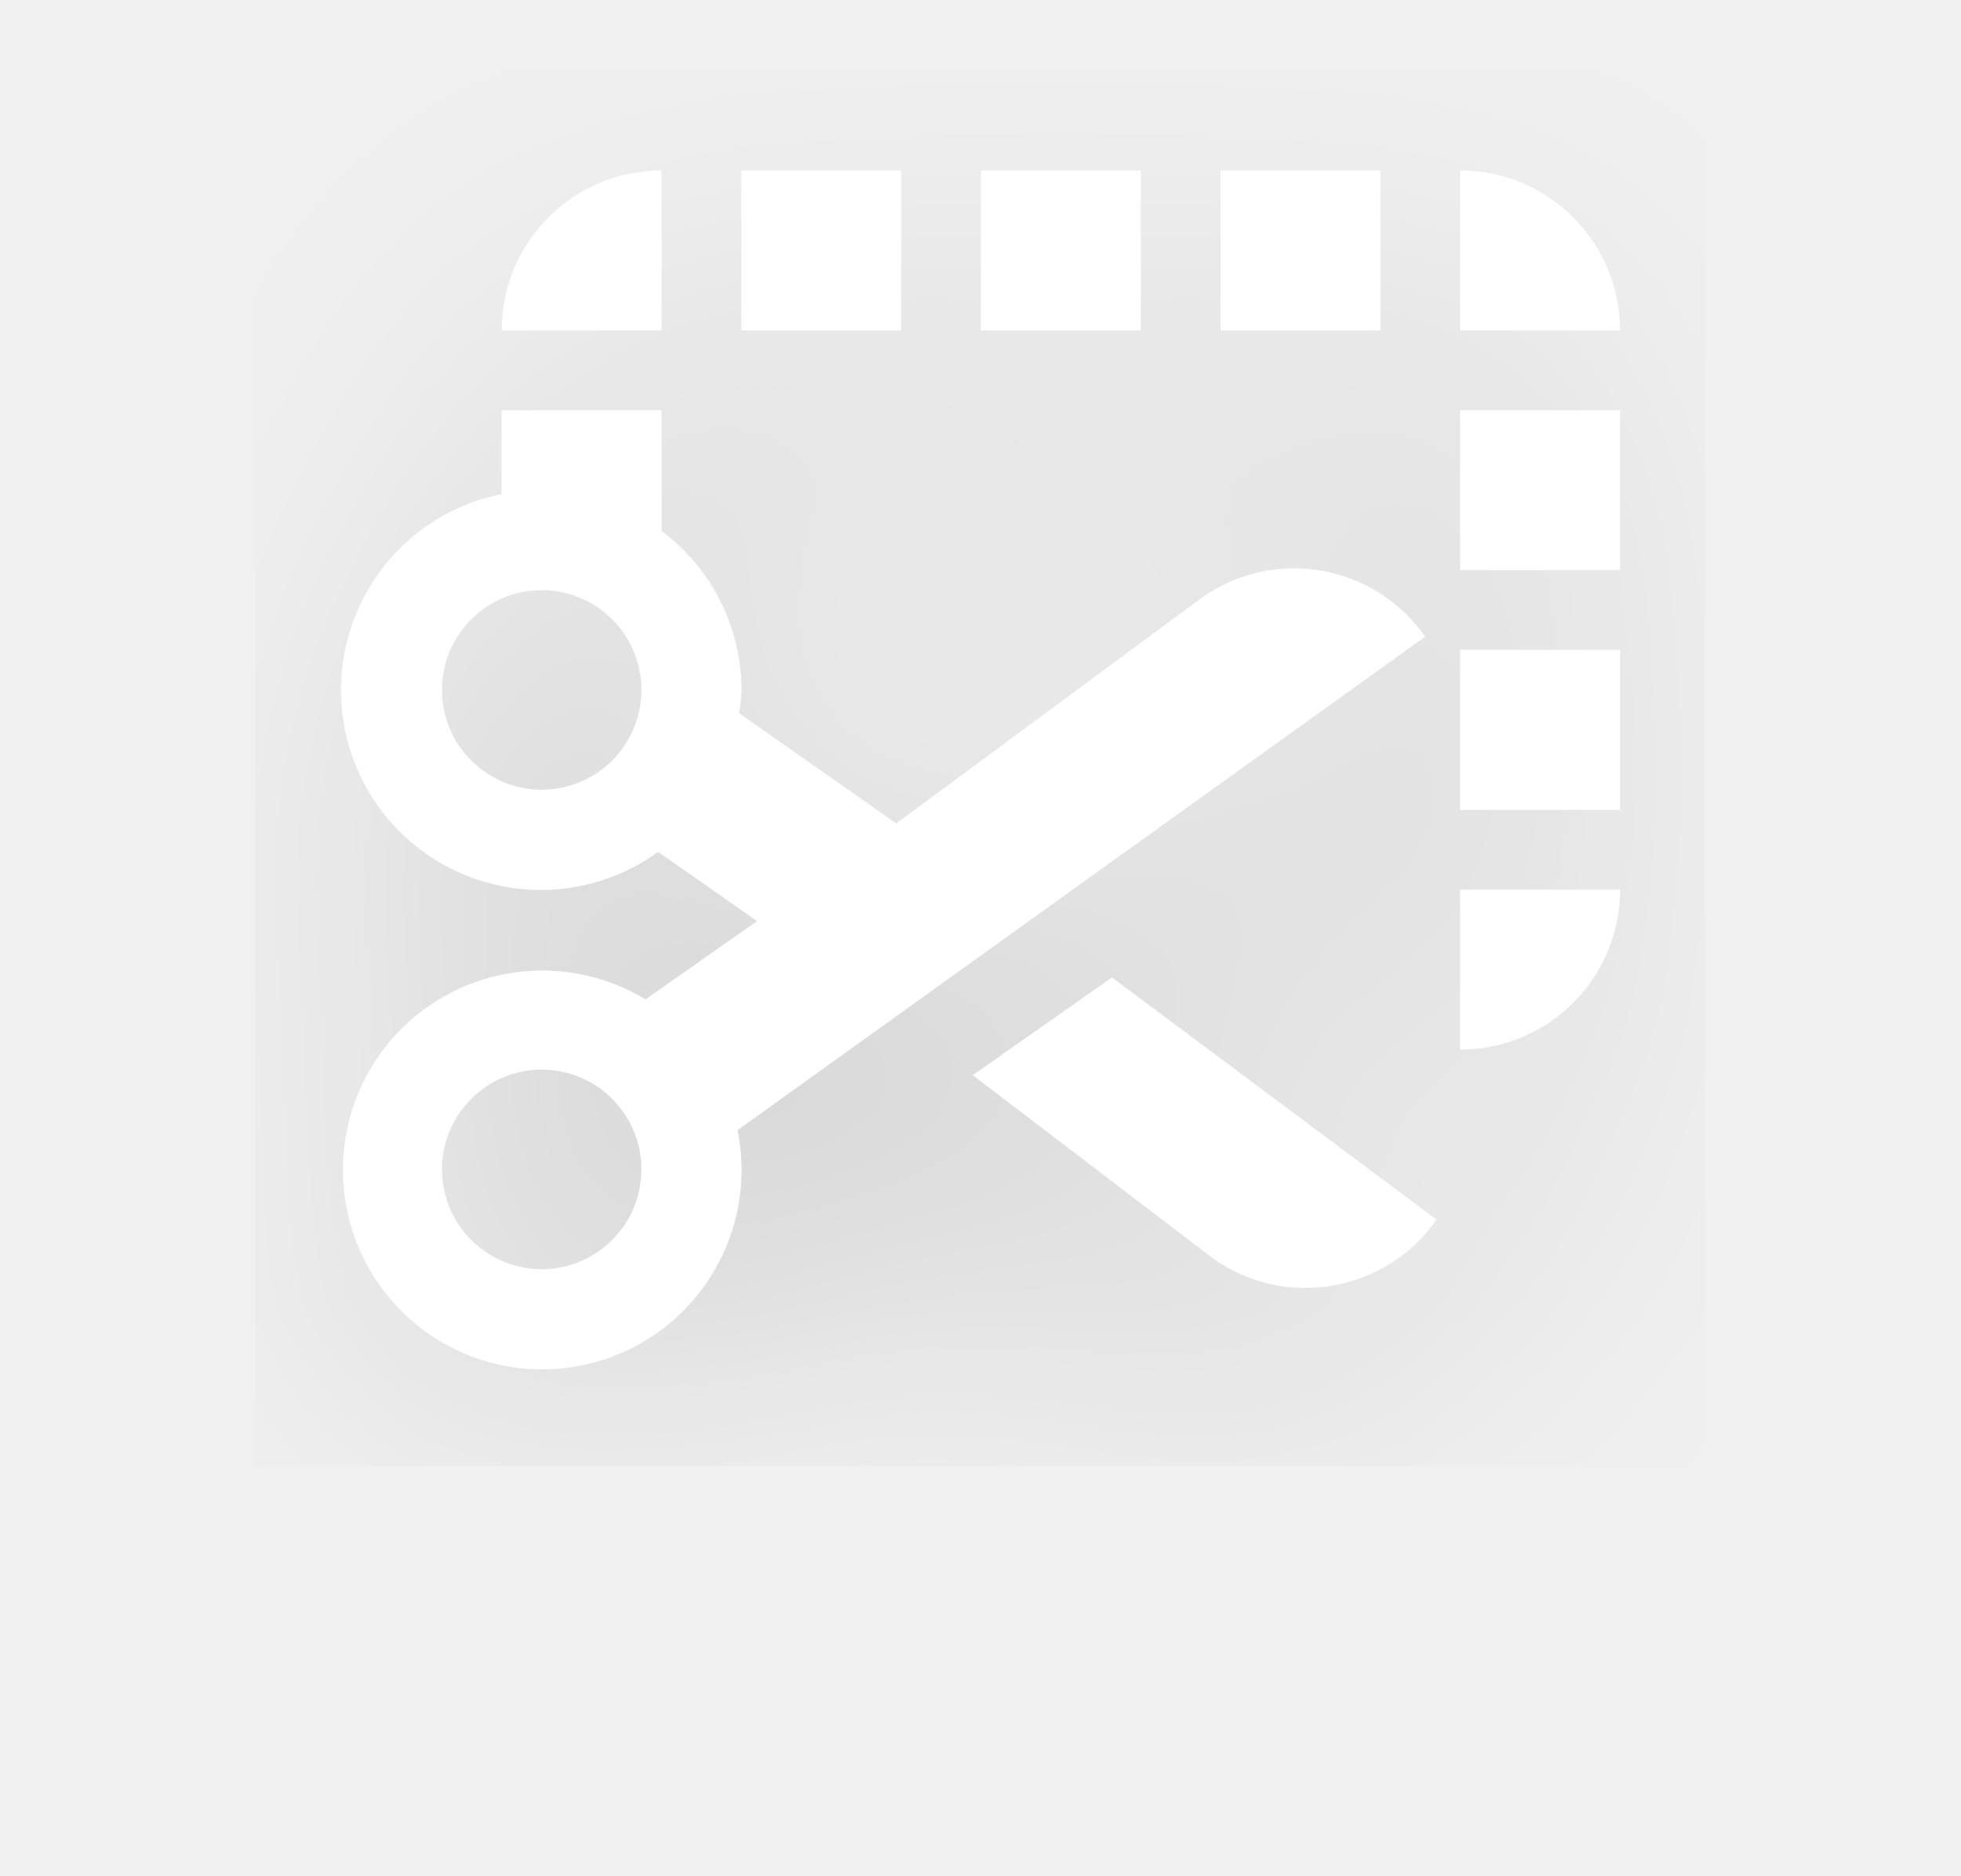
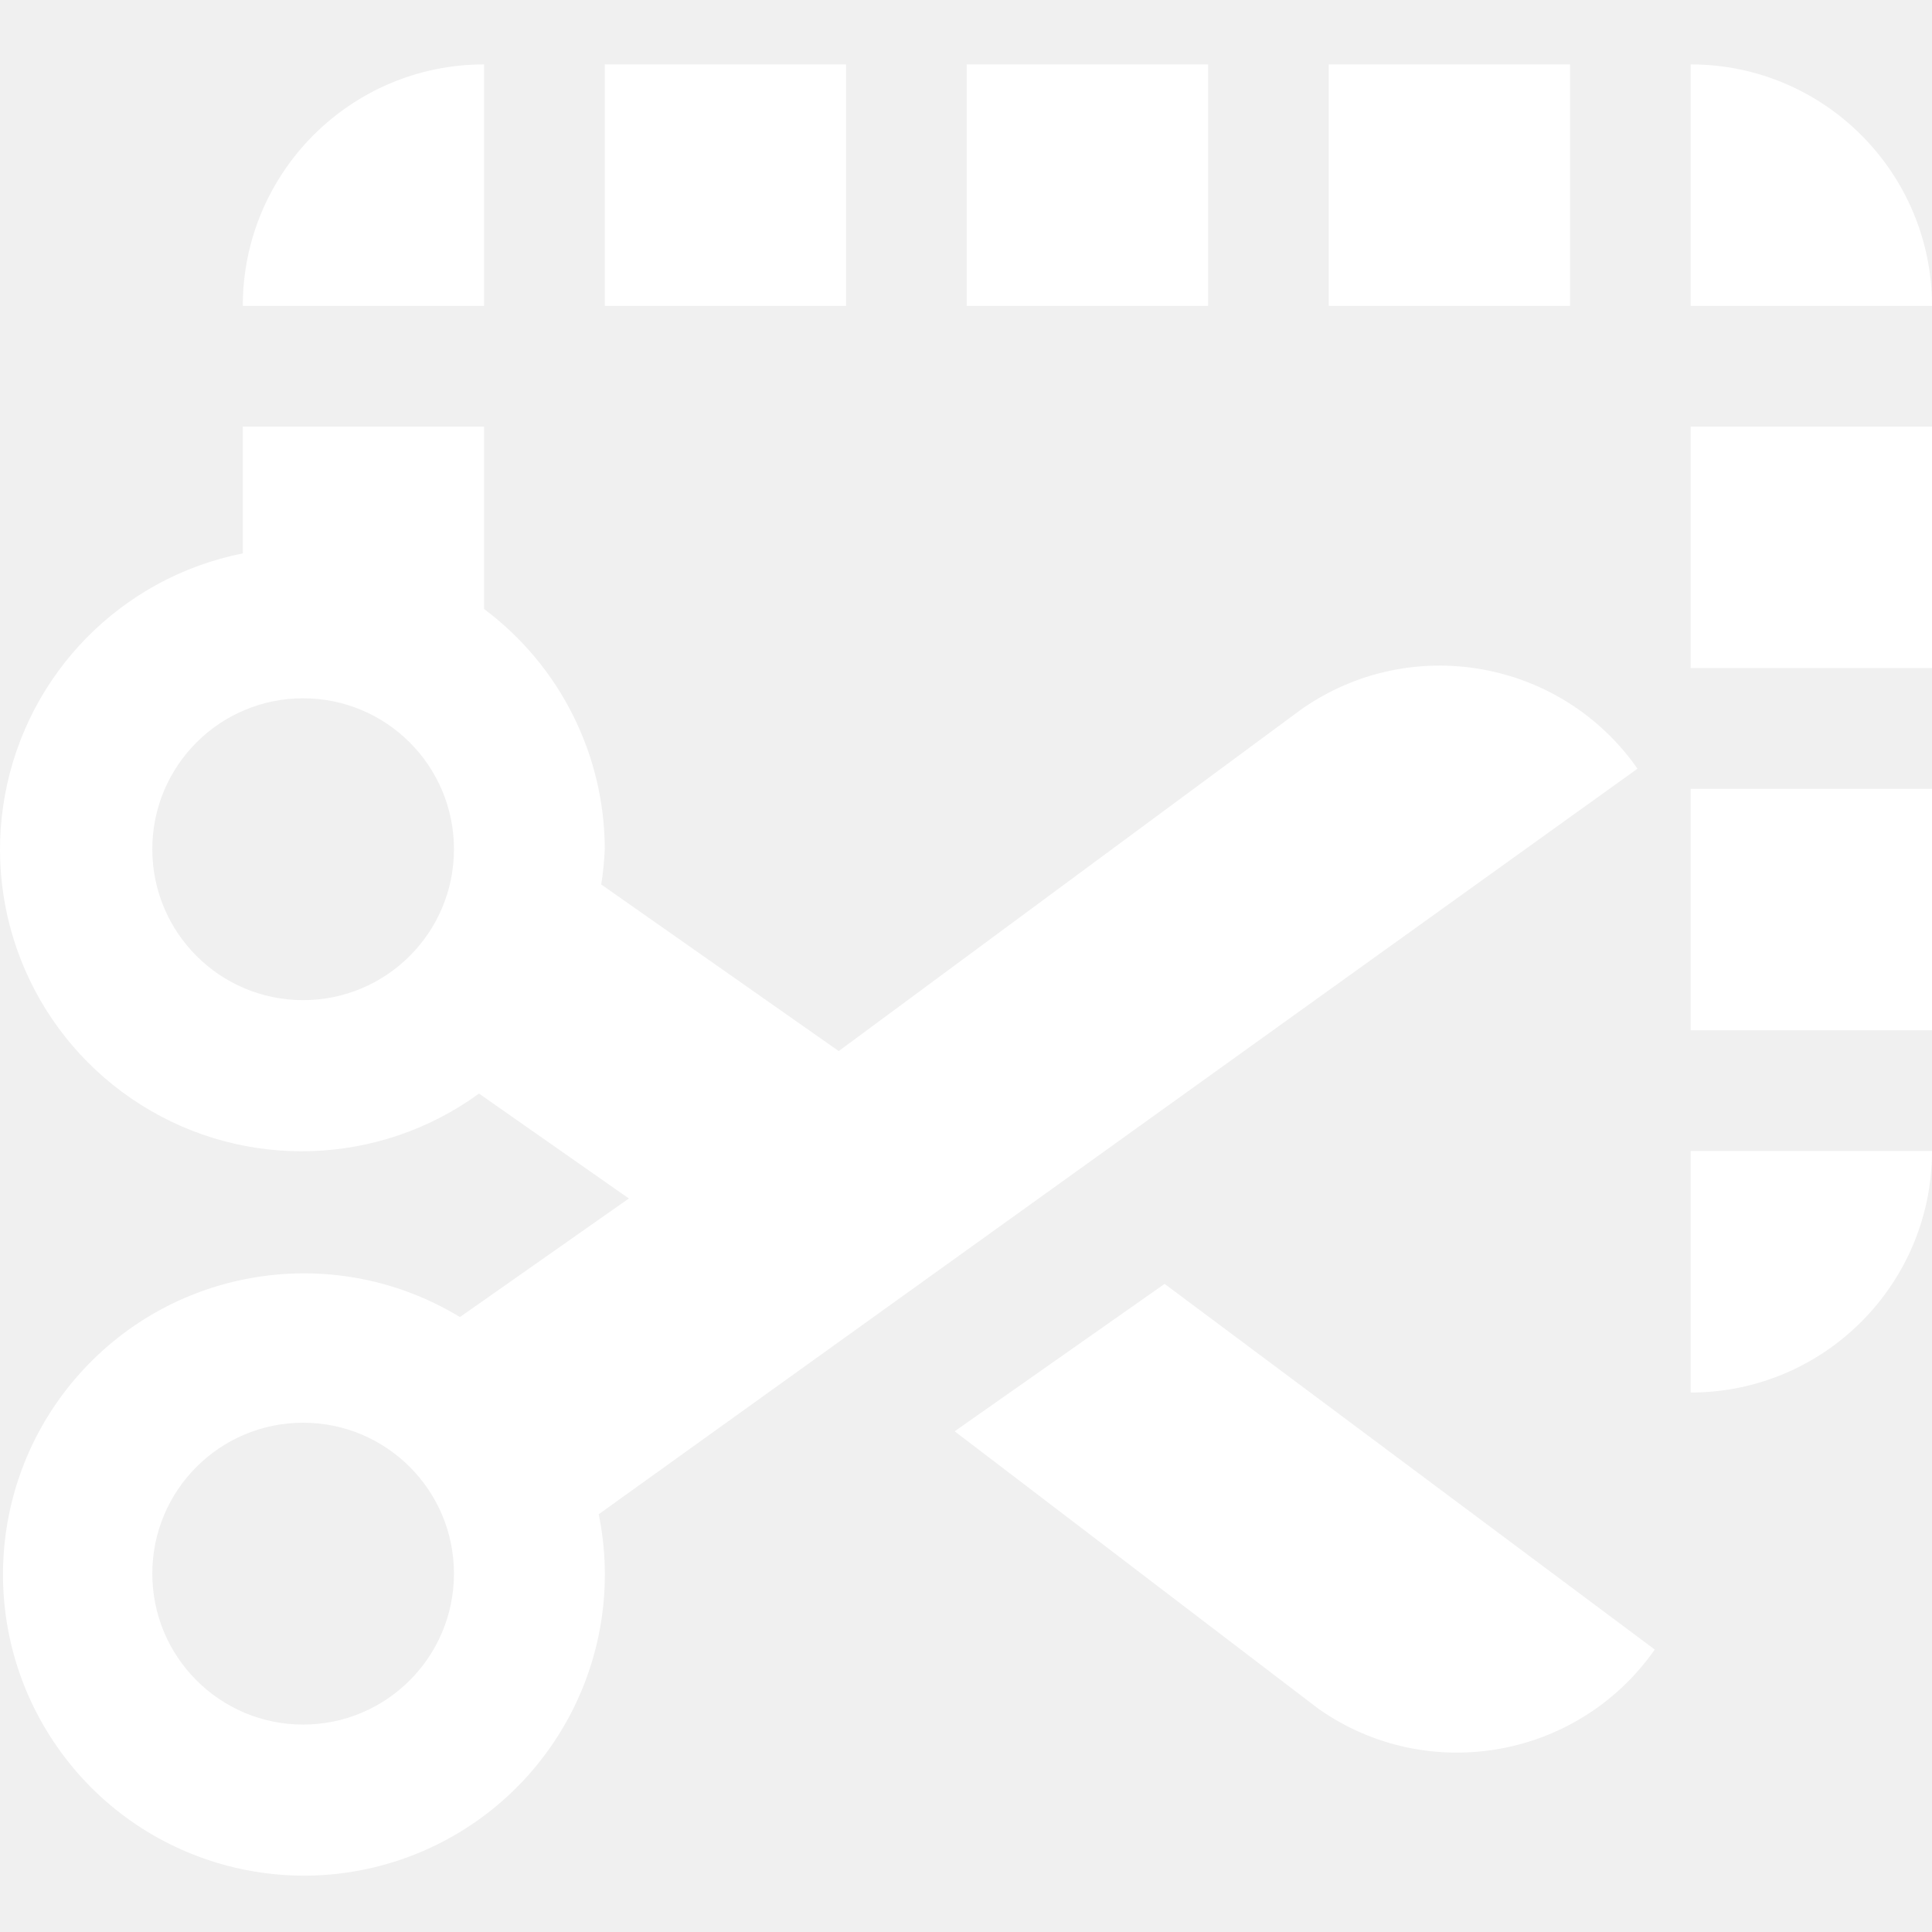
- <svg xmlns="http://www.w3.org/2000/svg" width="46" height="44" viewBox="0 0 46 44">
-   <defs>
-     <filter id="logo-a" width="113.3%" height="116.4%" x="-6.7%" y="-8.4%" filterUnits="objectBoundingBox">
-       <feOffset dy="4" in="SourceAlpha" result="shadowOffsetOuter1" />
-       <feGaussianBlur in="shadowOffsetOuter1" result="shadowBlurOuter1" stdDeviation="4" />
-       <feColorMatrix in="shadowBlurOuter1" result="shadowMatrixOuter1" values="0 0 0 0 0   0 0 0 0 0   0 0 0 0 0  0 0 0 0.15 0" />
-       <feMerge>
-         <feMergeNode in="shadowMatrixOuter1" />
-         <feMergeNode in="SourceGraphic" />
-       </feMerge>
-     </filter>
-   </defs>
-   <path fill="#FFF" d="M22.517,16 C20.448,16 18.77,17.679 18.77,19.75 L22.517,19.75 L22.517,16 Z M33.759,16 L30.011,16 L30.011,19.75 L33.759,19.75 L33.759,16 Z M41.253,16 L41.253,19.75 L45,19.75 C45,17.679 43.322,16 41.253,16 Z M28.138,16 L24.391,16 L24.391,19.75 L28.138,19.75 L28.138,16 Z M39.379,16 L35.632,16 L35.632,19.75 L39.379,19.75 L39.379,16 Z M41.253,25.374 L45,25.374 L45,21.624 L41.253,21.624 L41.253,25.374 Z M41.253,36.623 C43.322,36.623 45,34.944 45,32.873 L41.253,32.873 L41.253,36.623 Z M41.253,30.998 L45,30.998 L45,27.249 L41.253,27.249 L41.253,30.998 Z M40.427,26.936 C39.24,25.239 36.904,24.826 35.209,26.013 L28.024,31.321 L24.336,28.734 C24.365,28.553 24.383,28.37 24.391,28.186 C24.388,26.717 23.694,25.336 22.517,24.457 L22.517,21.624 L18.77,21.624 L18.77,23.593 C16.89,23.967 15.428,25.45 15.079,27.336 C14.729,29.223 15.564,31.131 17.186,32.154 C18.807,33.178 20.888,33.109 22.438,31.981 L24.765,33.61 L22.142,35.451 C20.251,34.303 17.814,34.639 16.304,36.257 C14.794,37.875 14.625,40.331 15.899,42.141 C17.172,43.951 19.54,44.619 21.571,43.742 C23.602,42.864 24.74,40.682 24.297,38.513 L40.427,26.936 Z M19.707,30.53 C18.413,30.53 17.365,29.481 17.365,28.186 C17.365,26.892 18.413,25.843 19.707,25.843 C21,25.843 22.049,26.892 22.049,28.186 C22.049,29.481 21,30.53 19.707,30.53 Z M19.707,41.779 C18.413,41.779 17.365,40.729 17.365,39.435 C17.365,38.141 18.413,37.092 19.707,37.092 C21,37.092 22.049,38.141 22.049,39.435 C22.049,40.729 21,41.779 19.707,41.779 Z M29.824,37.225 L35.477,41.537 C37.172,42.724 39.508,42.311 40.695,40.614 L33.084,34.936 L29.824,37.225 Z" filter="url(#logo-a)" transform="translate(-7 -12)" />
+ <svg xmlns="http://www.w3.org/2000/svg" width="30" height="30" viewBox="0 0 30 30">
+   <path fill="#FFF" d="M7.517,1 C5.448,1 3.77,2.679 3.77,4.75 L7.517,4.75 L7.517,1 Z M18.759,1 L15.011,1 L15.011,4.75 L18.759,4.75 L18.759,1 Z M26.253,1 L26.253,4.75 L30,4.75 C30,2.679 28.322,1 26.253,1 Z M13.138,1 L9.391,1 L9.391,4.75 L13.138,4.75 L13.138,1 Z M24.379,1 L20.632,1 L20.632,4.75 L24.379,4.75 L24.379,1 Z M26.253,10.374 L30,10.374 L30,6.624 L26.253,6.624 L26.253,10.374 Z M26.253,21.623 C28.322,21.623 30,19.944 30,17.873 L26.253,17.873 L26.253,21.623 Z M26.253,15.998 L30,15.998 L30,12.249 L26.253,12.249 L26.253,15.998 Z M25.427,11.936 C24.24,10.239 21.904,9.826 20.209,11.013 L13.024,16.321 L9.336,13.734 C9.365,13.553 9.383,13.37 9.391,13.186 C9.388,11.717 8.694,10.336 7.517,9.457 L7.517,6.624 L3.77,6.624 L3.77,8.593 C1.89,8.967 0.428,10.45 0.079,12.336 C-0.271,14.223 0.564,16.131 2.186,17.154 C3.807,18.178 5.888,18.109 7.438,16.981 L9.765,18.61 L7.142,20.451 C5.251,19.303 2.814,19.639 1.304,21.257 C-0.206,22.875 -0.375,25.331 0.899,27.141 C2.172,28.951 4.54,29.619 6.571,28.742 C8.602,27.864 9.74,25.682 9.297,23.513 L25.427,11.936 Z M4.707,15.53 C3.413,15.53 2.365,14.481 2.365,13.186 C2.365,11.892 3.413,10.843 4.707,10.843 C6,10.843 7.049,11.892 7.049,13.186 C7.049,14.481 6,15.53 4.707,15.53 Z M4.707,26.779 C3.413,26.779 2.365,25.729 2.365,24.435 C2.365,23.141 3.413,22.092 4.707,22.092 C6,22.092 7.049,23.141 7.049,24.435 C7.049,25.729 6,26.779 4.707,26.779 Z M14.824,22.225 L20.477,26.537 C22.172,27.724 24.508,27.311 25.695,25.614 L18.084,19.936 L14.824,22.225 Z" />
</svg>
